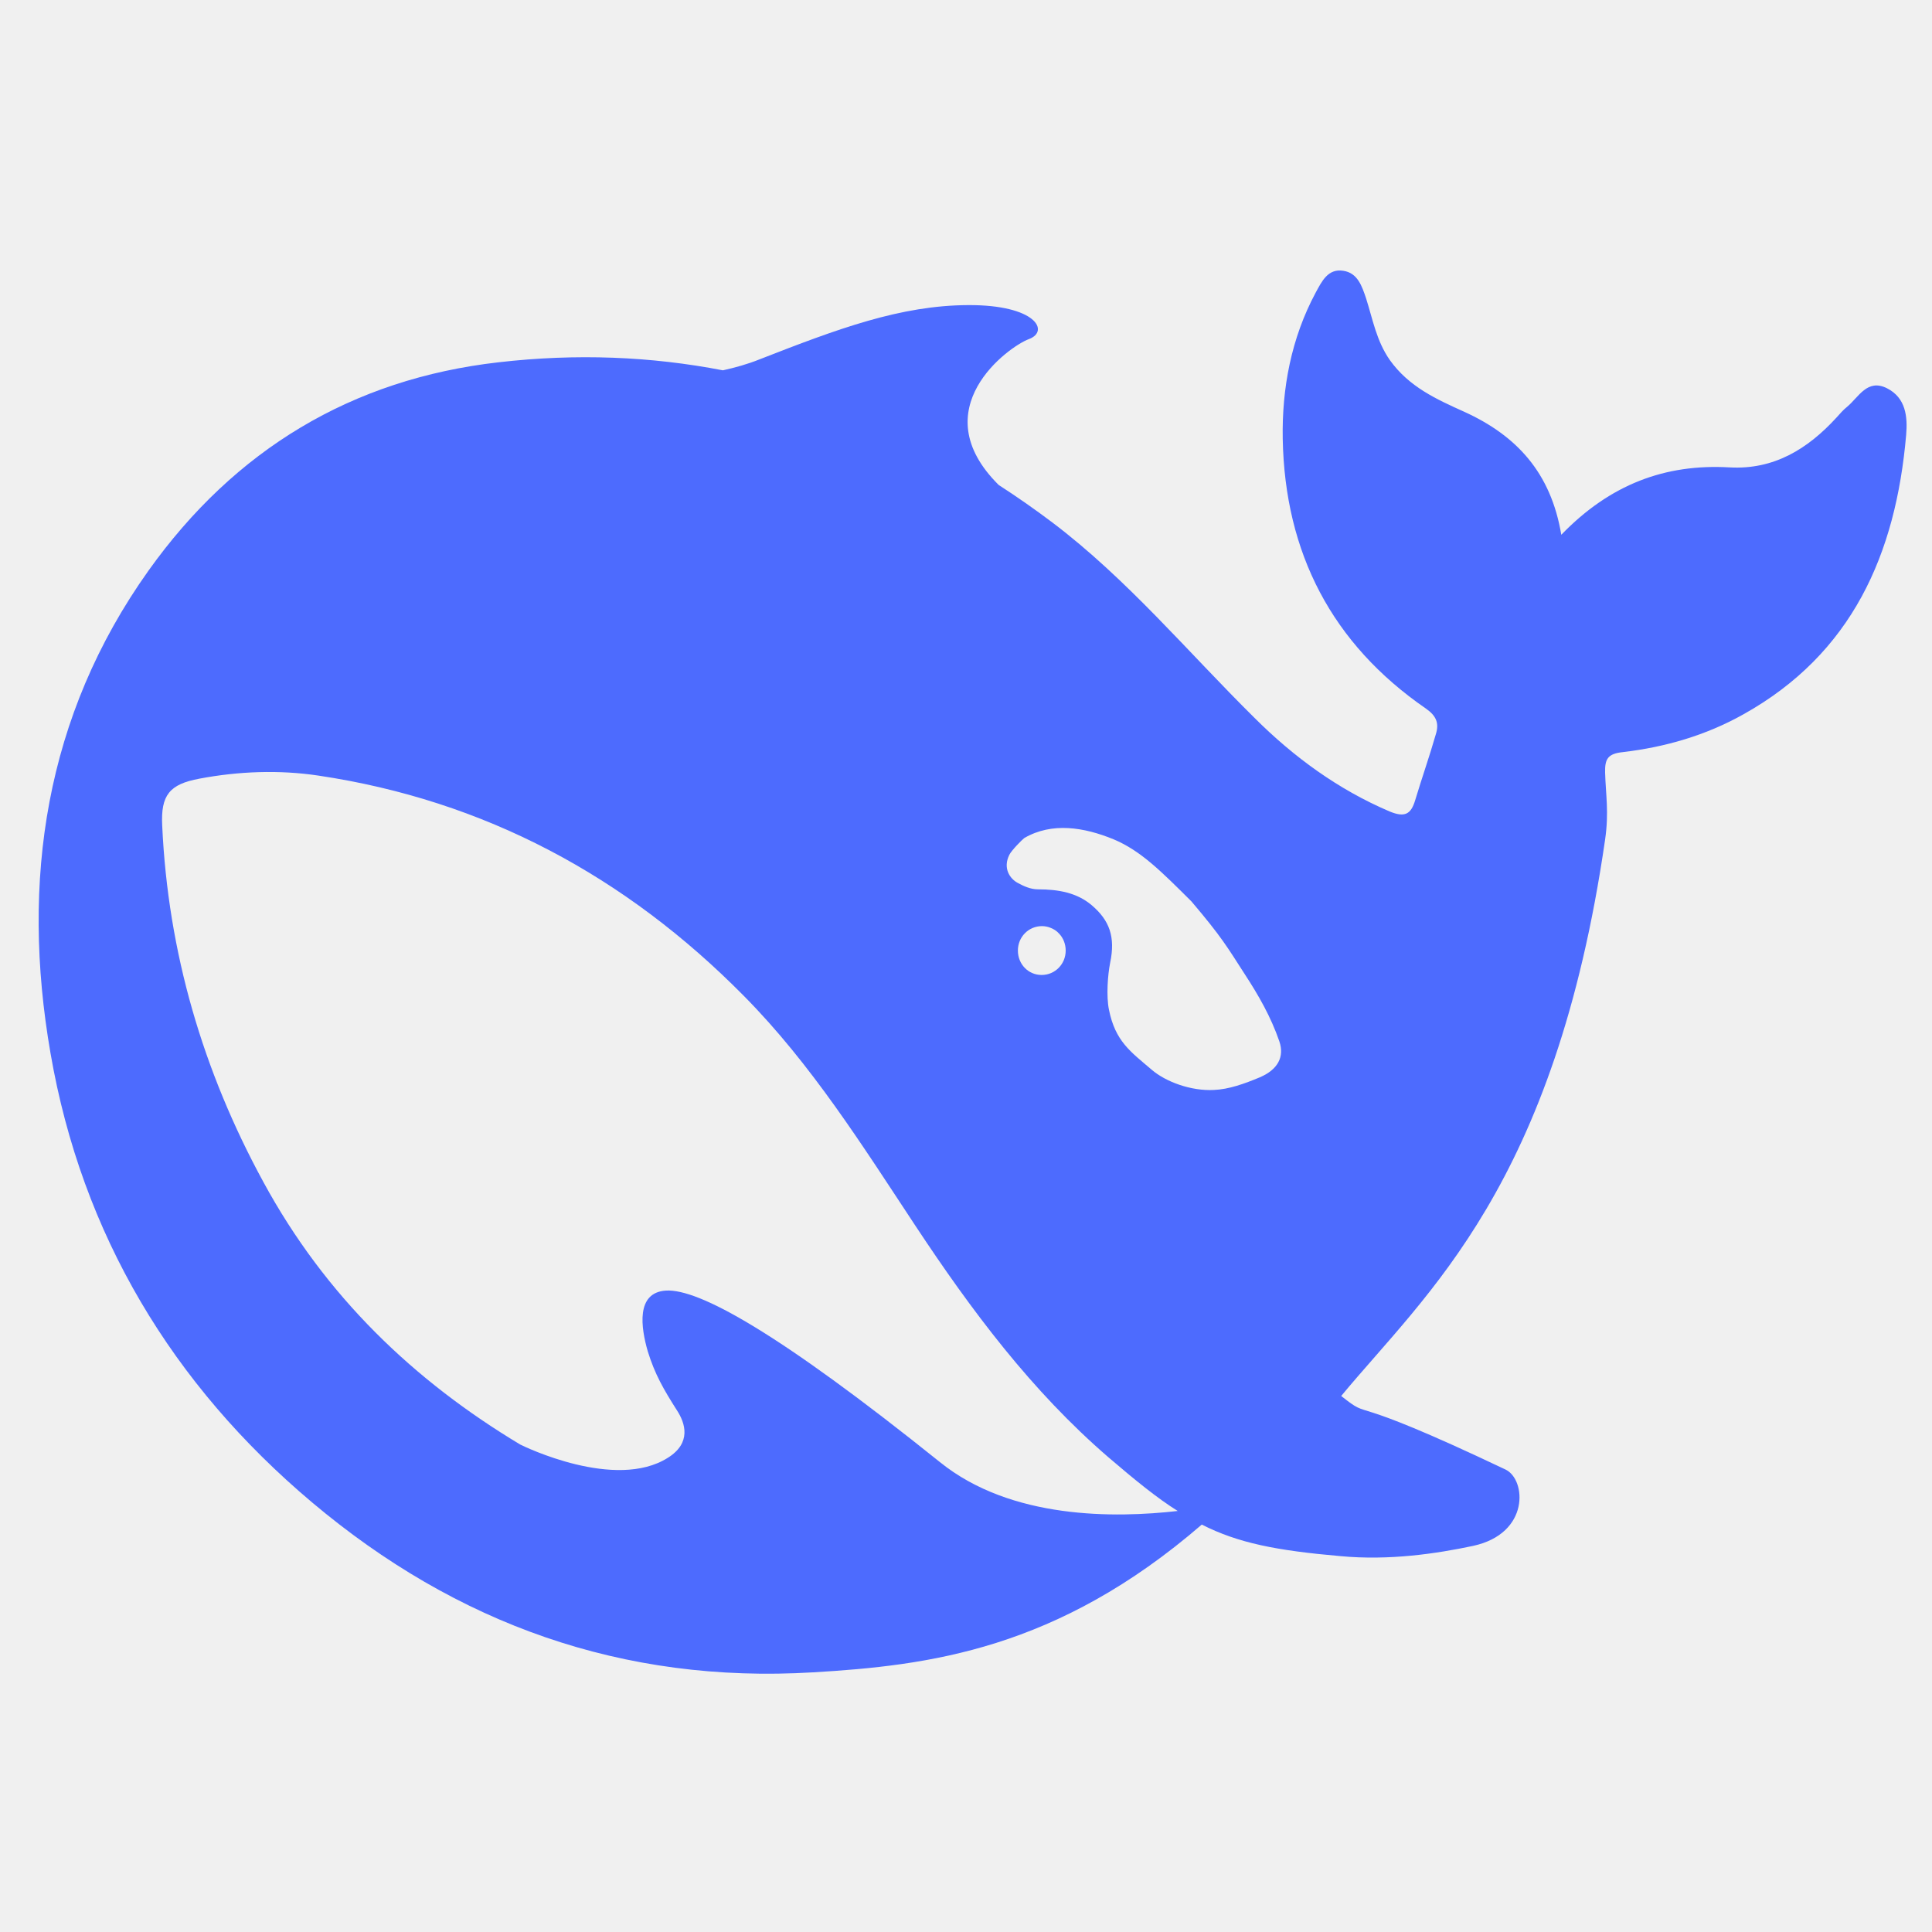
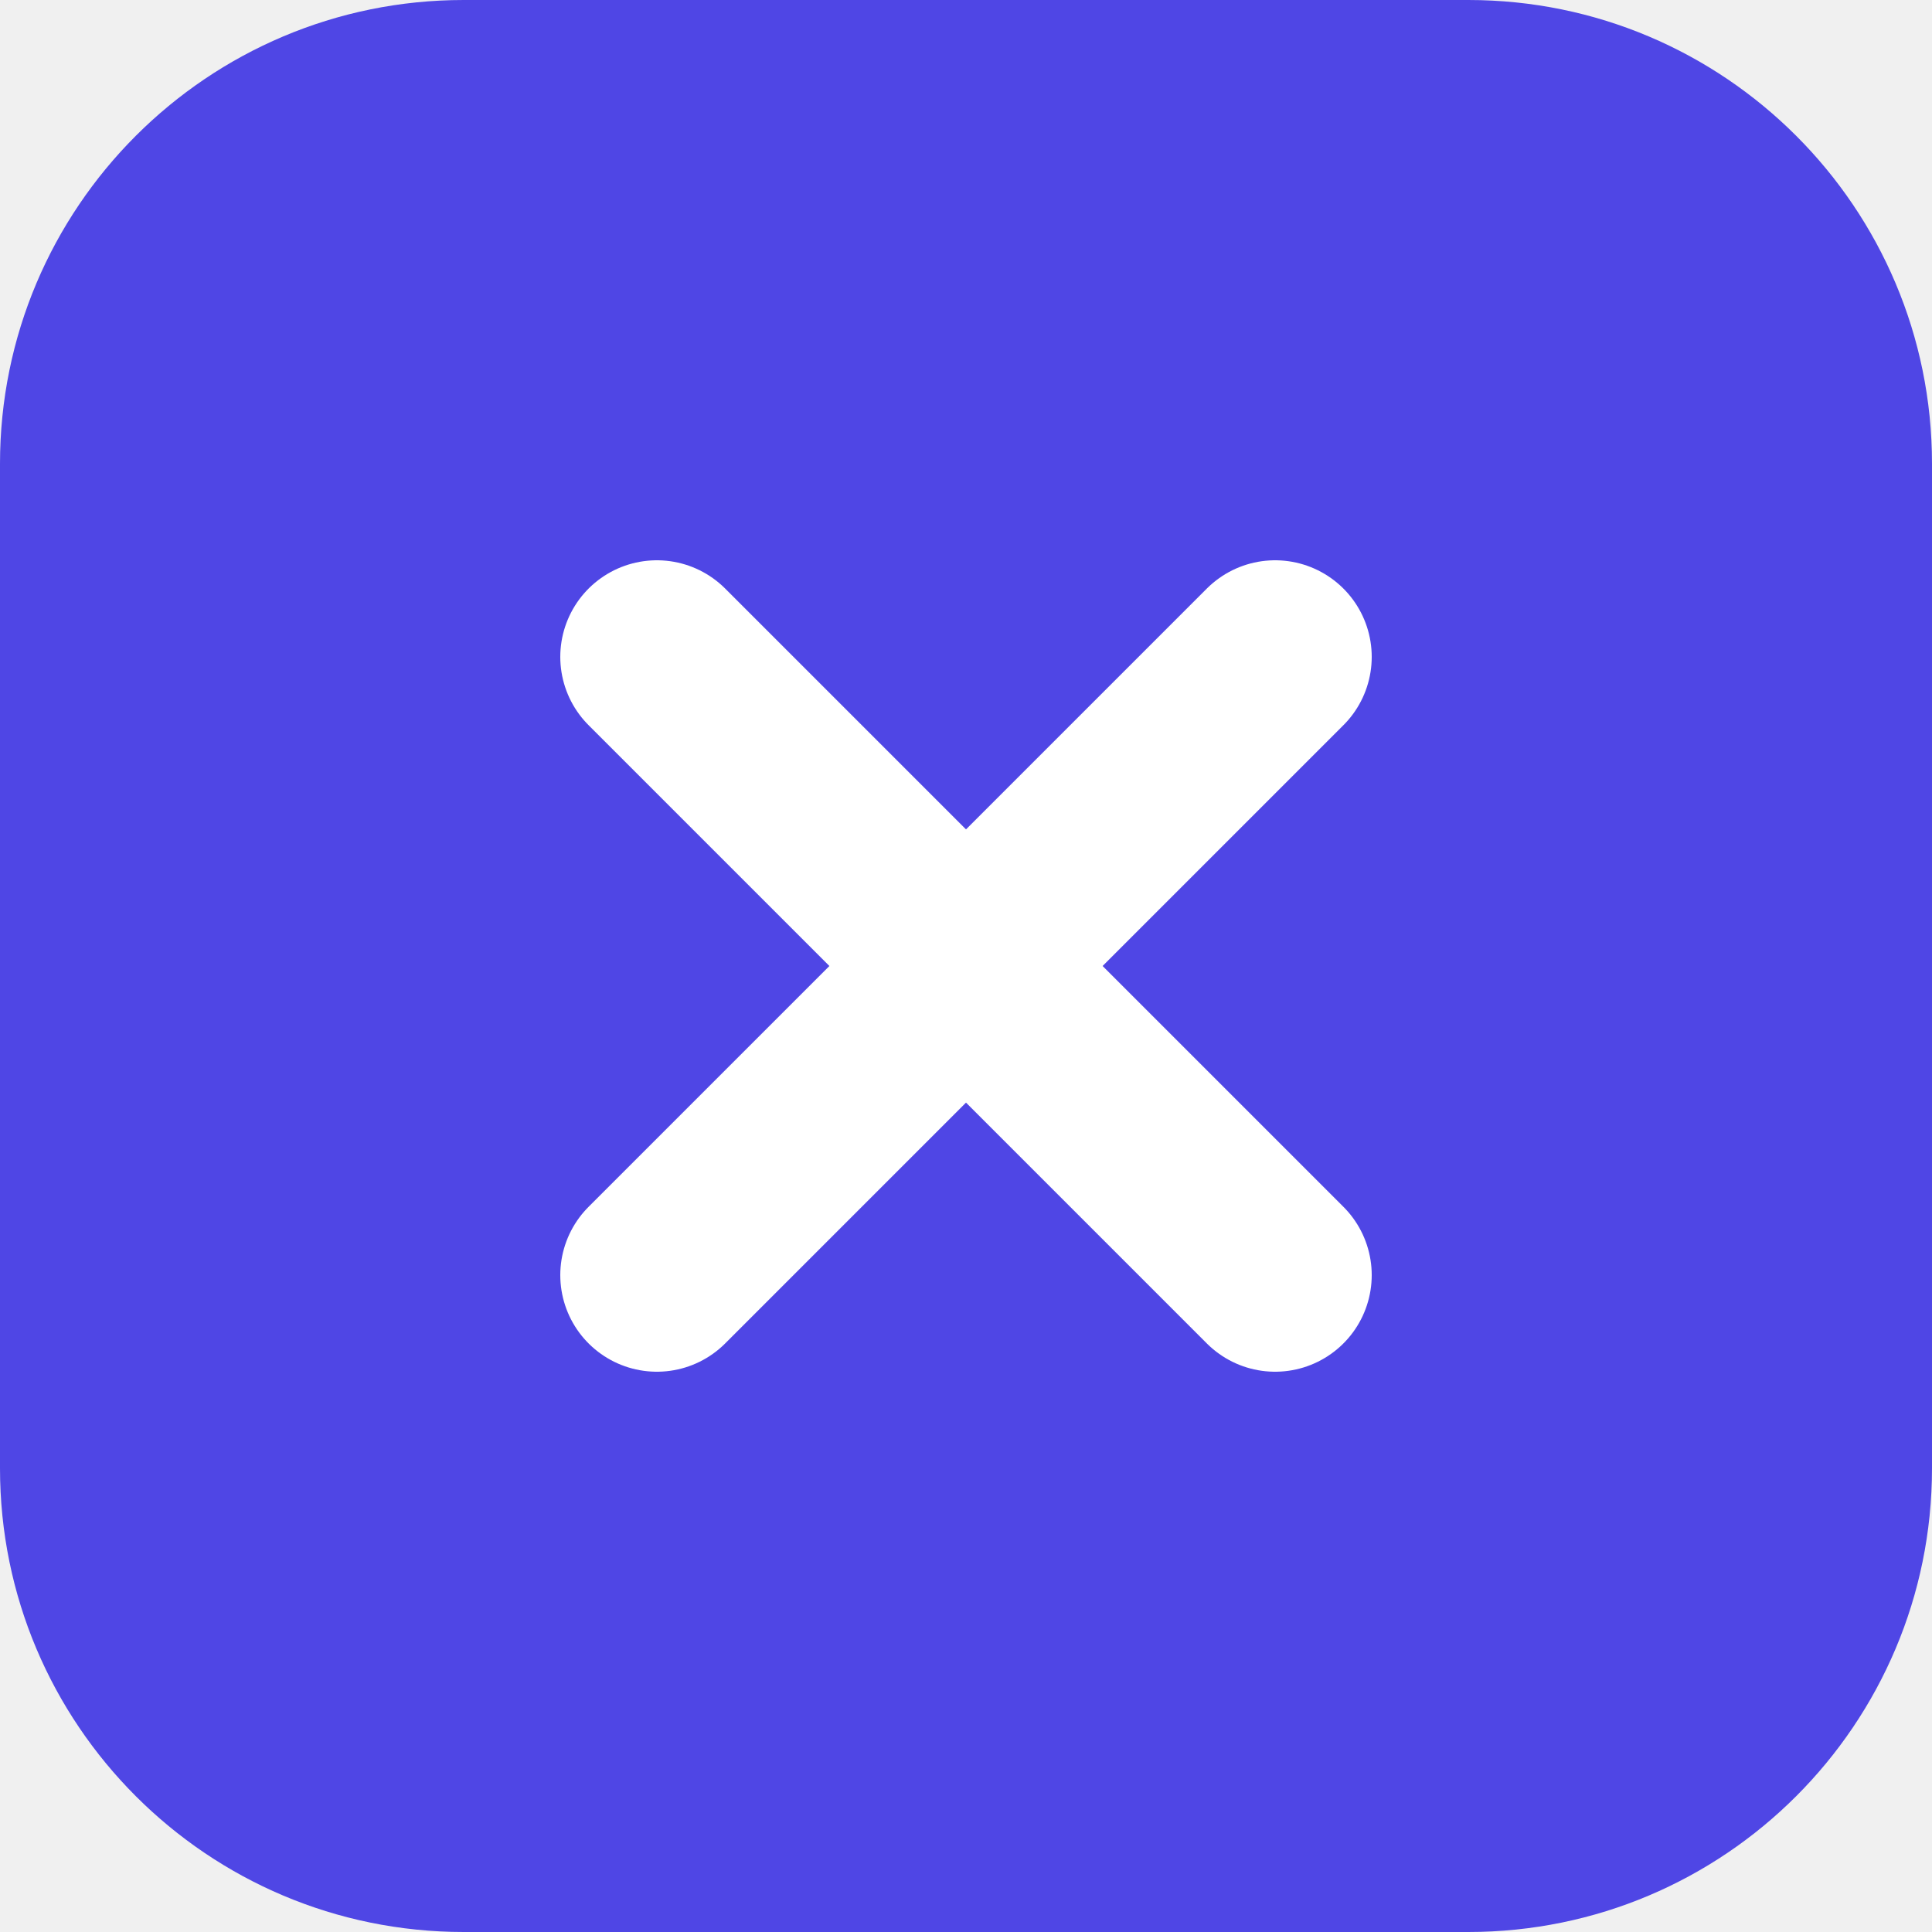
<svg xmlns="http://www.w3.org/2000/svg" width="50" height="50" viewBox="0 0 50 50" fill="none">
-   <path d="M48.835 10.048C48.323 9.792 48.102 10.28 47.803 10.528C47.701 10.608 47.614 10.712 47.527 10.808C46.779 11.624 45.905 12.16 44.762 12.096C43.092 12 41.666 12.536 40.406 13.84C40.138 12.232 39.248 11.272 37.893 10.656C37.184 10.336 36.467 10.016 35.97 9.32C35.623 8.824 35.529 8.272 35.356 7.728C35.246 7.4 35.135 7.064 34.765 7.008C34.363 6.944 34.206 7.288 34.048 7.576C33.418 8.752 33.173 10.048 33.197 11.36C33.252 14.312 34.474 16.664 36.9 18.336C37.176 18.528 37.247 18.72 37.16 19C36.995 19.576 36.797 20.136 36.624 20.712C36.514 21.08 36.349 21.16 35.962 21C34.631 20.432 33.481 19.592 32.464 18.576C30.739 16.872 29.179 14.992 27.233 13.52C26.776 13.176 26.319 12.856 25.847 12.552C23.862 10.584 26.107 8.968 26.627 8.776C27.17 8.576 26.816 7.888 25.059 7.896C23.302 7.904 21.695 8.504 19.647 9.304C19.348 9.424 19.032 9.512 18.709 9.584C16.85 9.224 14.92 9.144 12.903 9.376C9.106 9.808 6.073 11.64 3.843 14.768C1.165 18.528 0.534 22.8 1.307 27.256C2.118 31.952 4.466 35.84 8.074 38.88C11.816 42.032 16.125 43.576 21.041 43.28C24.027 43.104 27.352 42.696 31.102 39.456C32.047 39.936 33.04 40.128 34.686 40.272C35.955 40.392 37.176 40.208 38.121 40.008C39.602 39.688 39.499 38.288 38.964 38.032C34.623 35.968 35.576 36.808 34.71 36.128C36.916 33.464 40.24 30.696 41.54 21.728C41.643 21.016 41.556 20.568 41.54 19.992C41.532 19.64 41.611 19.504 42.005 19.464C43.092 19.336 44.148 19.032 45.117 18.488C47.929 16.92 49.064 14.344 49.331 11.256C49.371 10.784 49.324 10.296 48.835 10.048ZM24.326 37.84C20.12 34.464 18.079 33.352 17.236 33.4C16.448 33.448 16.59 34.368 16.763 34.968C16.944 35.56 17.181 35.968 17.512 36.488C17.74 36.832 17.898 37.344 17.283 37.728C15.928 38.584 13.573 37.44 13.462 37.384C10.721 35.736 8.428 33.56 6.813 30.584C5.253 27.72 4.348 24.648 4.198 21.368C4.158 20.576 4.387 20.296 5.159 20.152C6.175 19.96 7.223 19.92 8.239 20.072C12.533 20.712 16.189 22.672 19.253 25.776C21.002 27.544 22.325 29.656 23.689 31.72C25.138 33.912 26.698 36 28.683 37.712C29.384 38.312 29.943 38.768 30.479 39.104C28.864 39.288 26.17 39.328 24.326 37.84ZM26.343 24.6C26.343 24.248 26.619 23.968 26.966 23.968C27.044 23.968 27.115 23.984 27.178 24.008C27.265 24.04 27.344 24.088 27.407 24.16C27.517 24.272 27.58 24.432 27.58 24.6C27.58 24.952 27.304 25.232 26.957 25.232C26.611 25.232 26.343 24.952 26.343 24.6ZM32.606 27.88C32.205 28.048 31.803 28.192 31.416 28.208C30.818 28.24 30.164 27.992 29.81 27.688C29.258 27.216 28.864 26.952 28.699 26.128C28.628 25.776 28.668 25.232 28.73 24.92C28.872 24.248 28.714 23.816 28.25 23.424C27.872 23.104 27.391 23.016 26.863 23.016C26.666 23.016 26.485 22.928 26.351 22.856C26.13 22.744 25.949 22.464 26.123 22.12C26.178 22.008 26.446 21.736 26.509 21.688C27.226 21.272 28.053 21.408 28.817 21.72C29.526 22.016 30.061 22.56 30.834 23.328C31.622 24.256 31.763 24.512 32.212 25.208C32.567 25.752 32.89 26.312 33.11 26.952C33.245 27.352 33.071 27.68 32.606 27.88Z" fill="#4D6BFE" fill-rule="nonzero" />
+   <rect width="50" height="50" rx="12" fill="#4F46E5" />
+   <path d="M17 17 L33 33 M33 17 L17 33" stroke="#ffffff" stroke-width="5" stroke-linecap="round" />
</svg>
